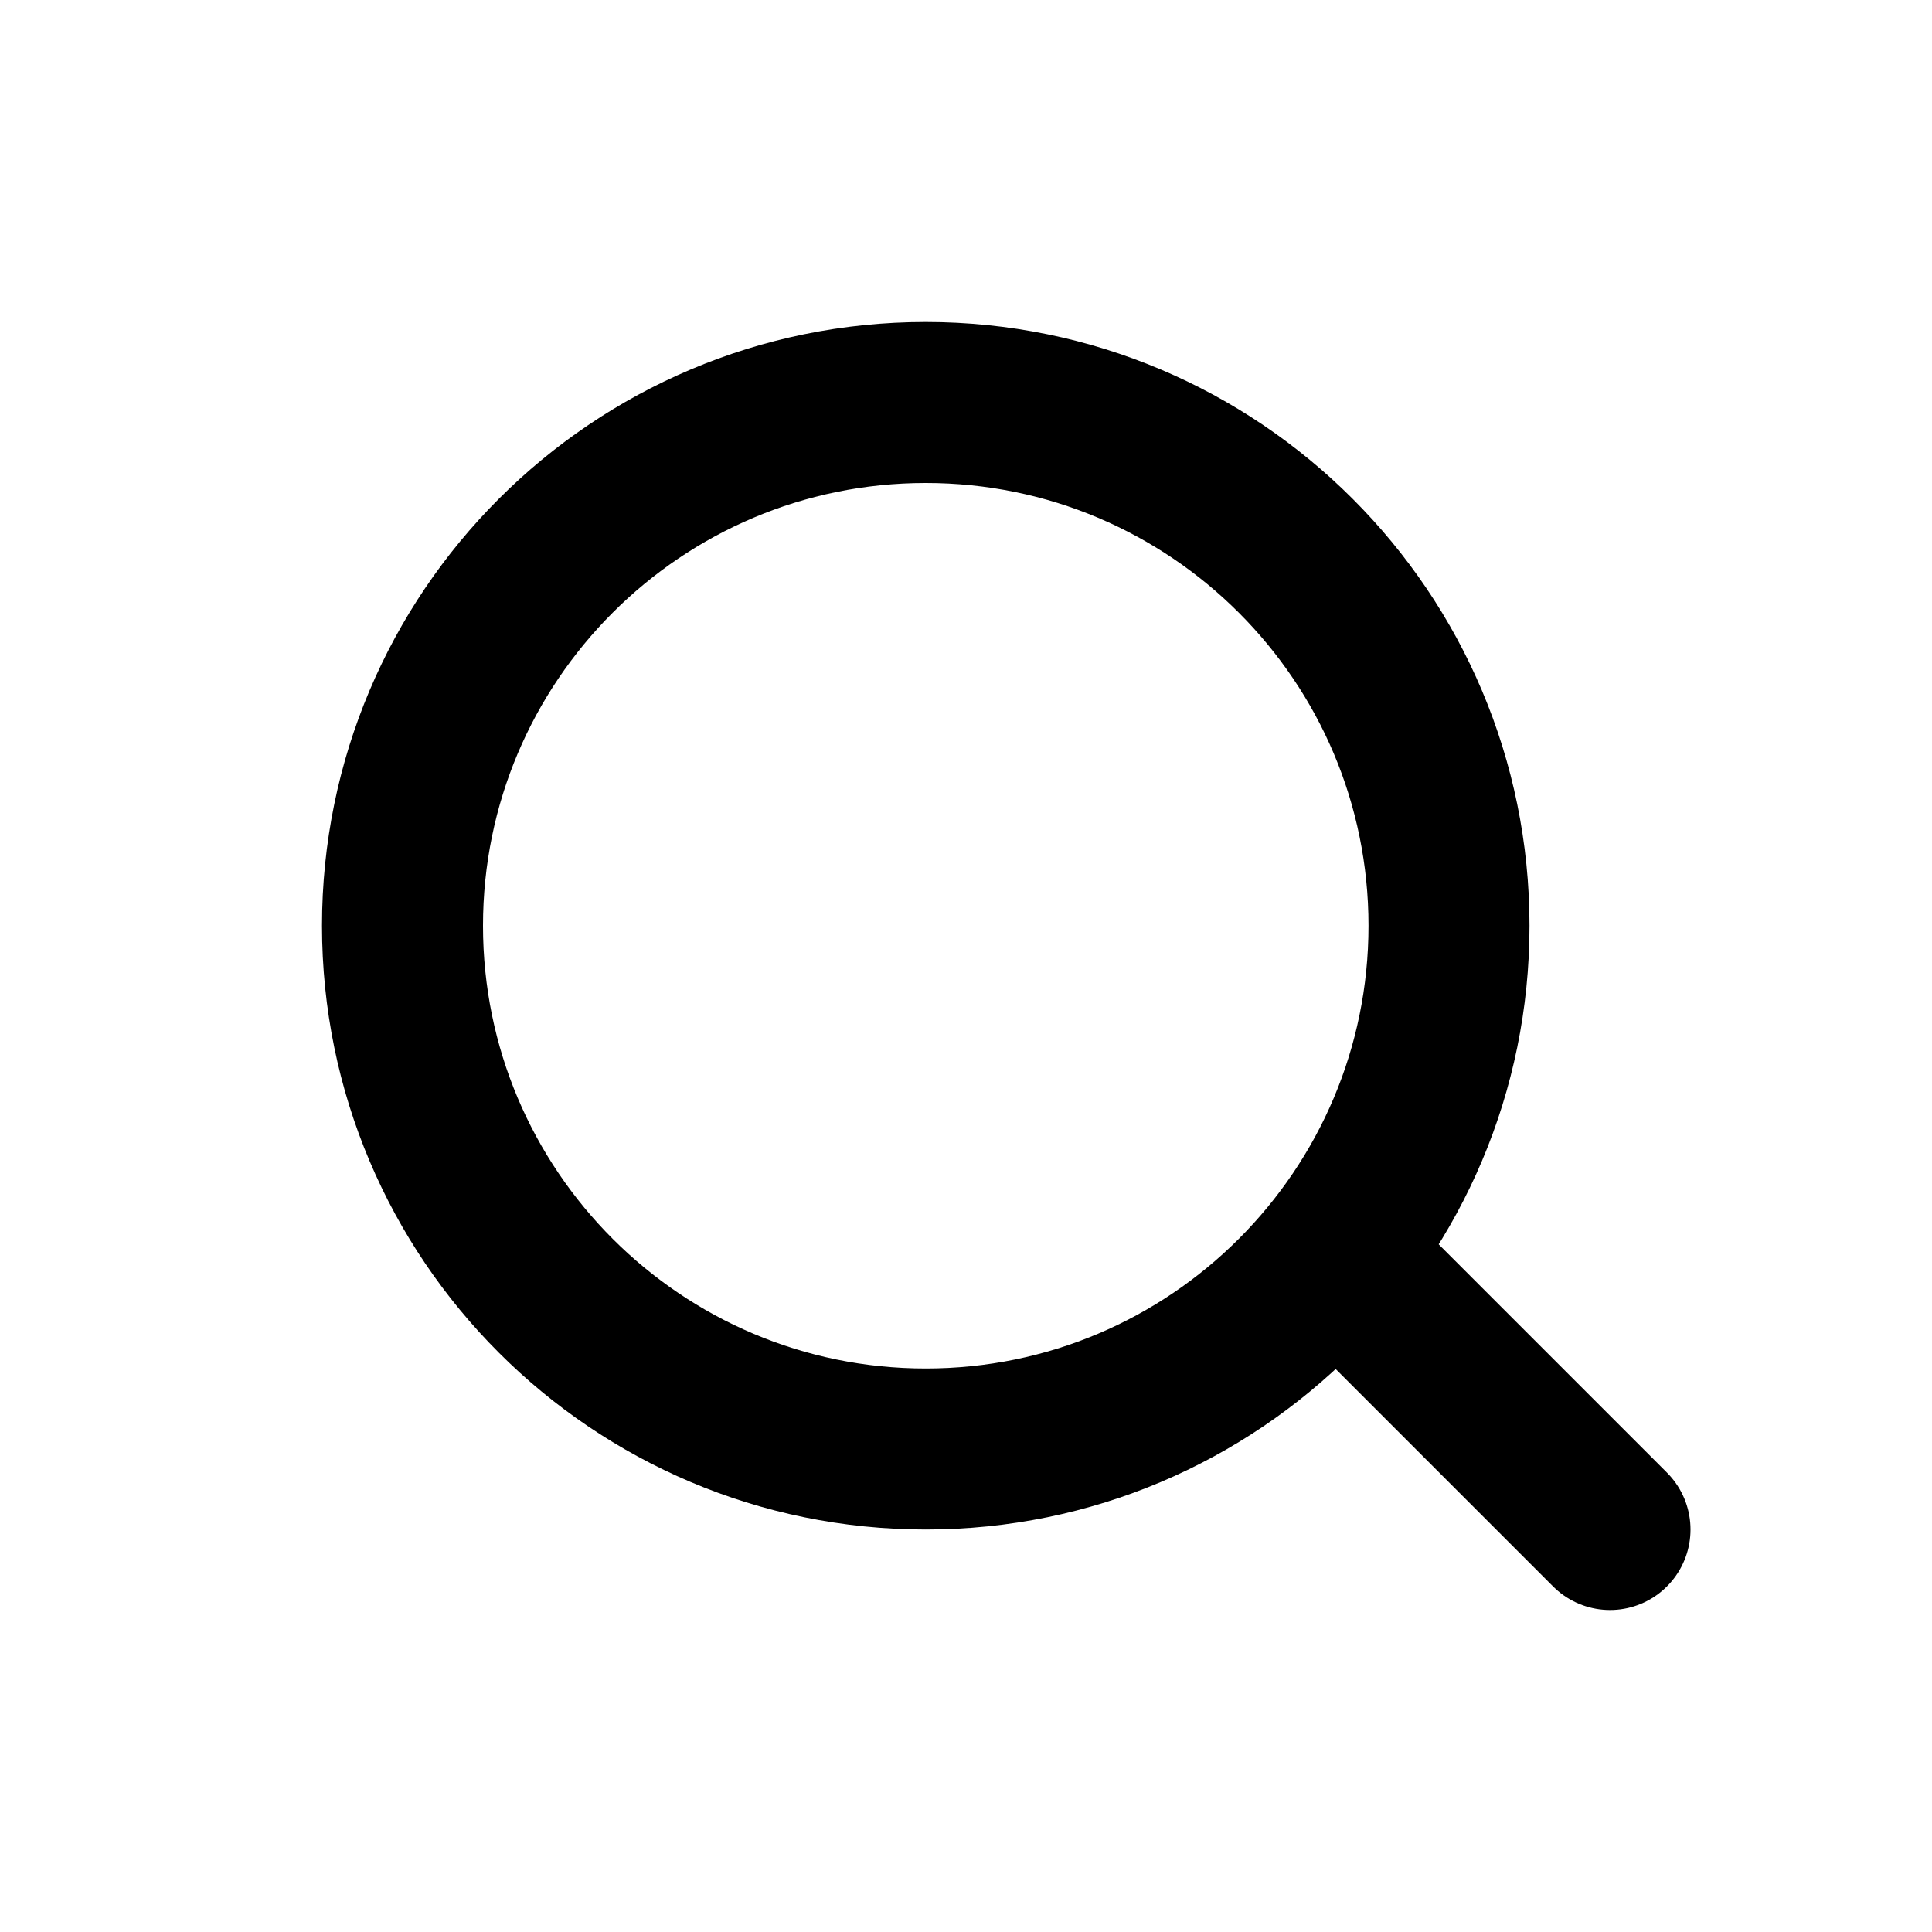
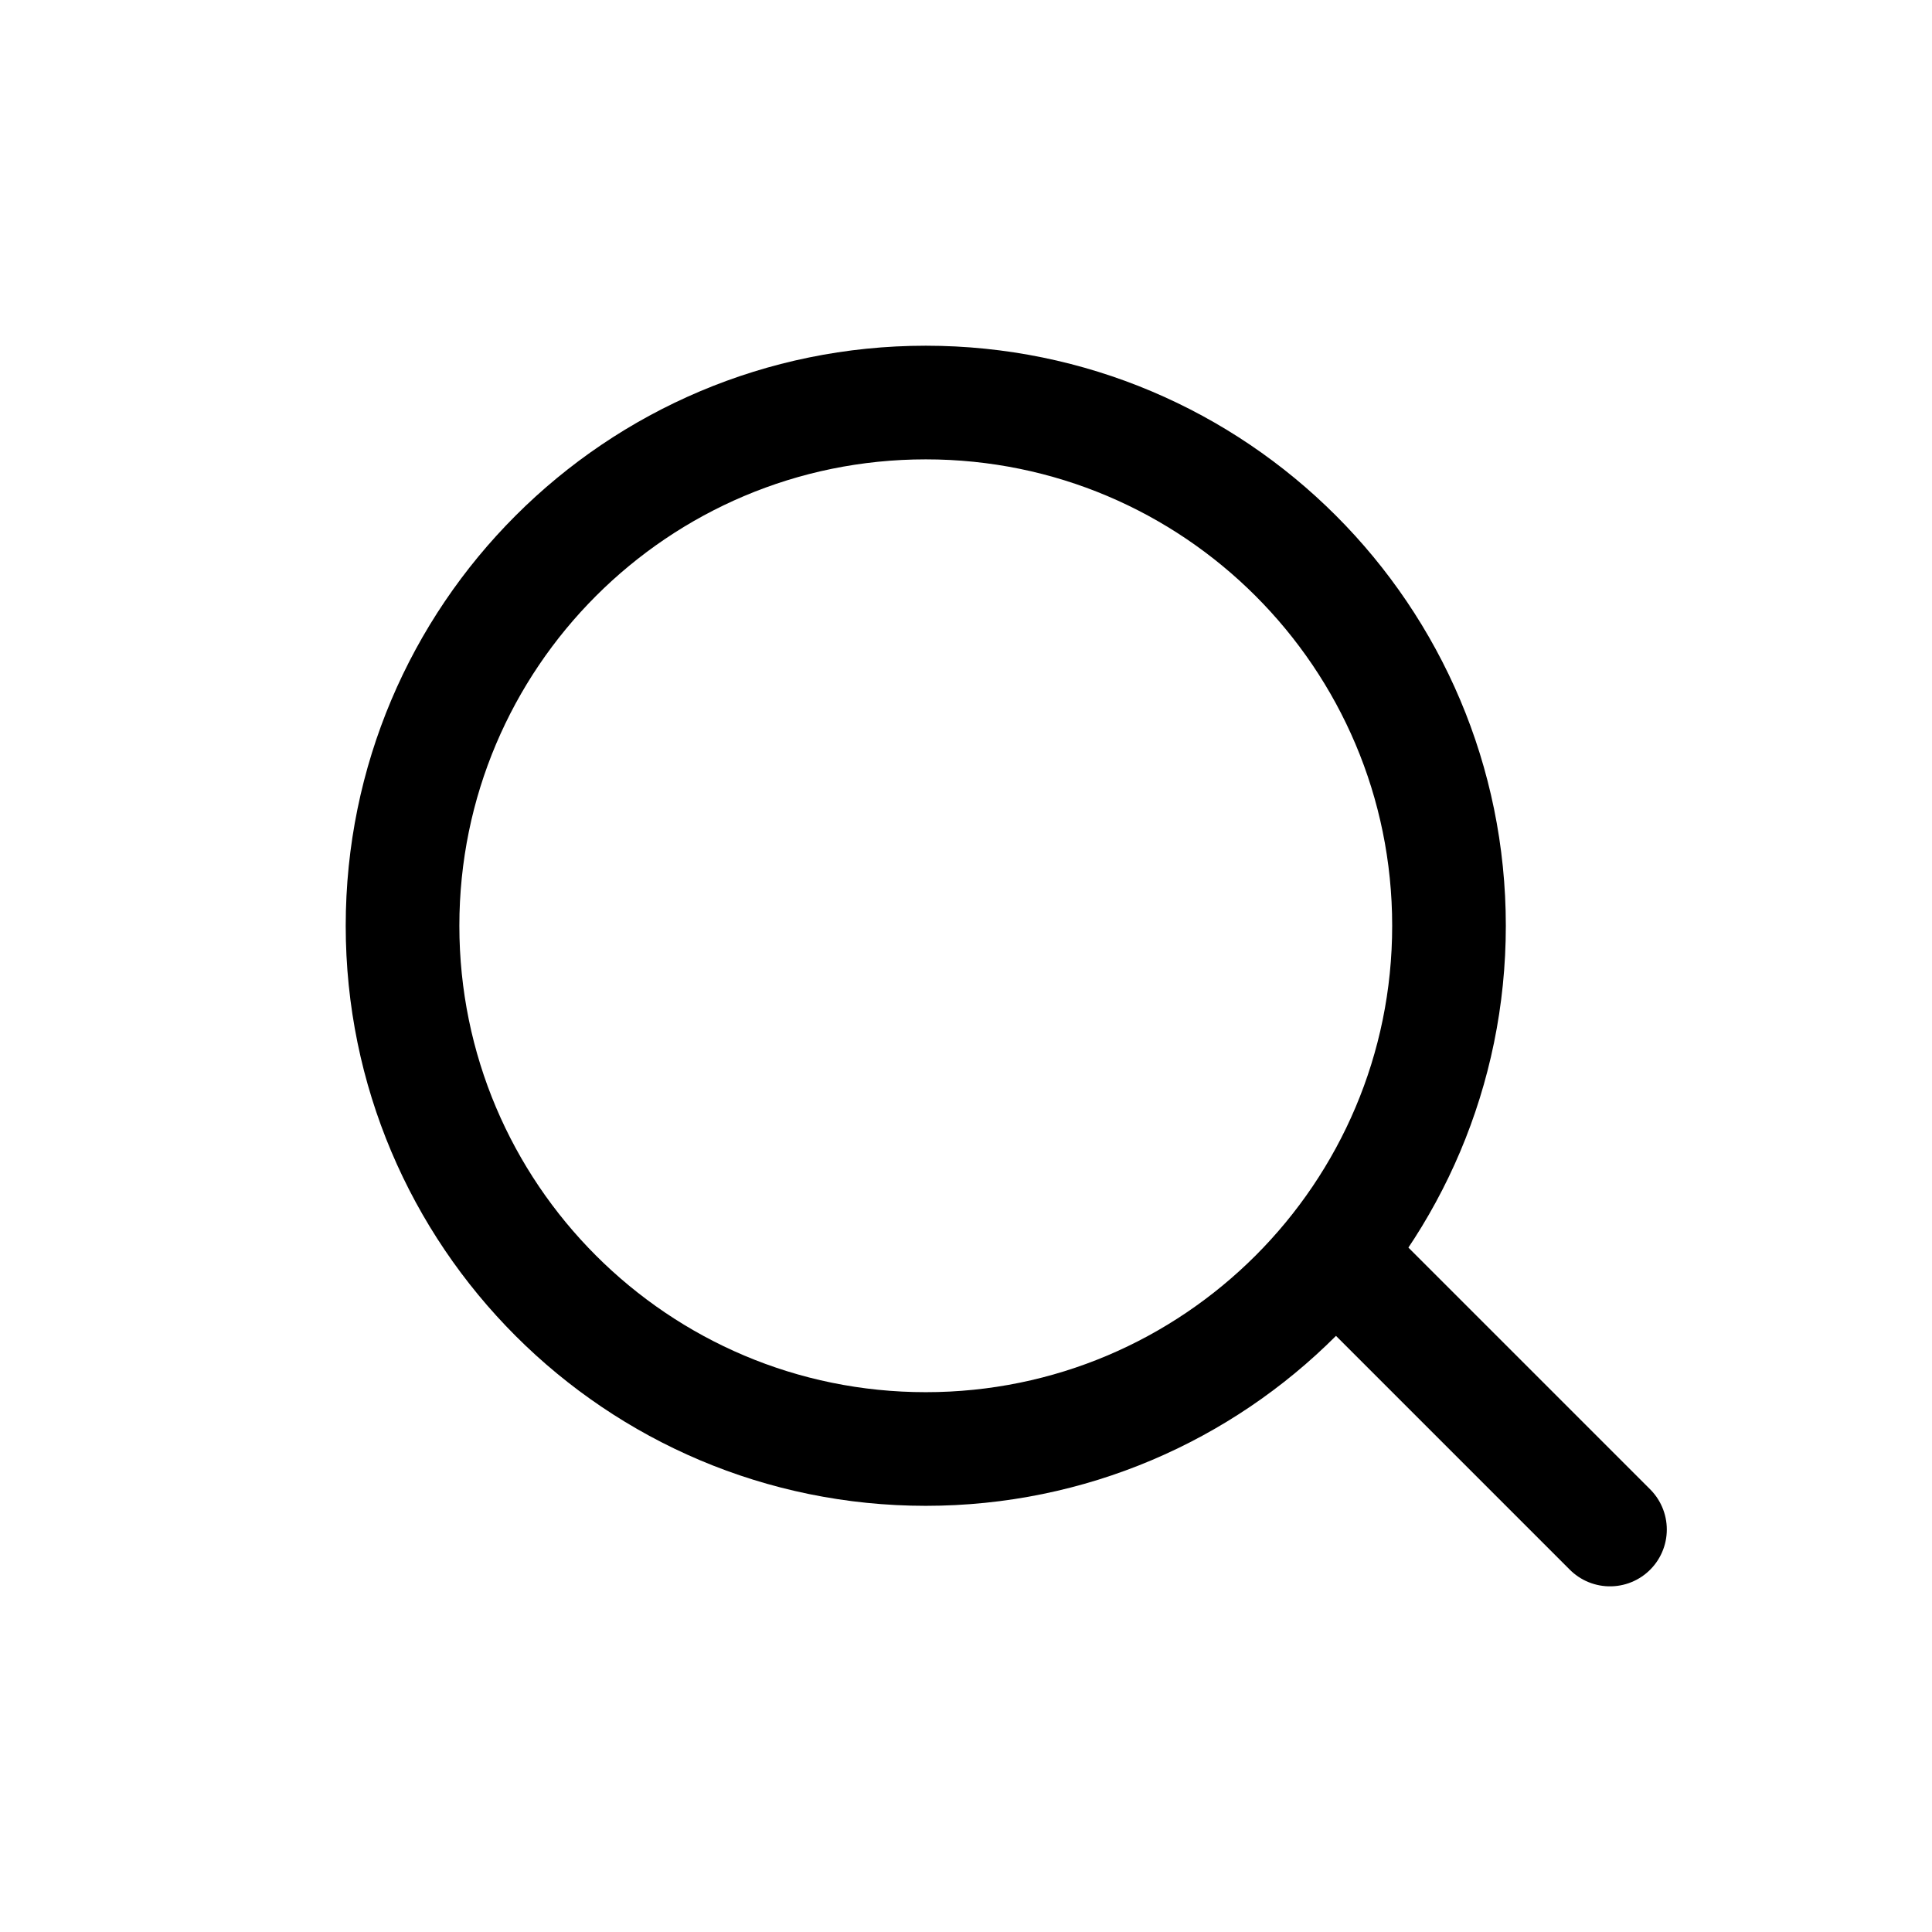
- <svg xmlns="http://www.w3.org/2000/svg" width="24" height="24" viewBox="0 0 24 24">
-   <g fill="none" fill-rule="evenodd">
-     <path d="M24 24H0V0h24z" />
-     <g transform="translate(5 5)" stroke="#000" stroke-width="2">
-       <path stroke-linecap="round" stroke-linejoin="round" d="m12 11 3 3" />
-       <circle cx="6.5" cy="6.5" r="6.5" />
-     </g>
-   </g>
+ <svg xmlns="http://www.w3.org/2000/svg" width="34" height="34" viewBox="0 0 34 34" fill="none">
+   <path d="M24.083 22.667L28.333 26.917" stroke="black" stroke-width="2" stroke-linecap="round" stroke-linejoin="round" />
+   <circle cx="16.292" cy="16.292" r="9.208" stroke="black" stroke-width="2" />
</svg>
